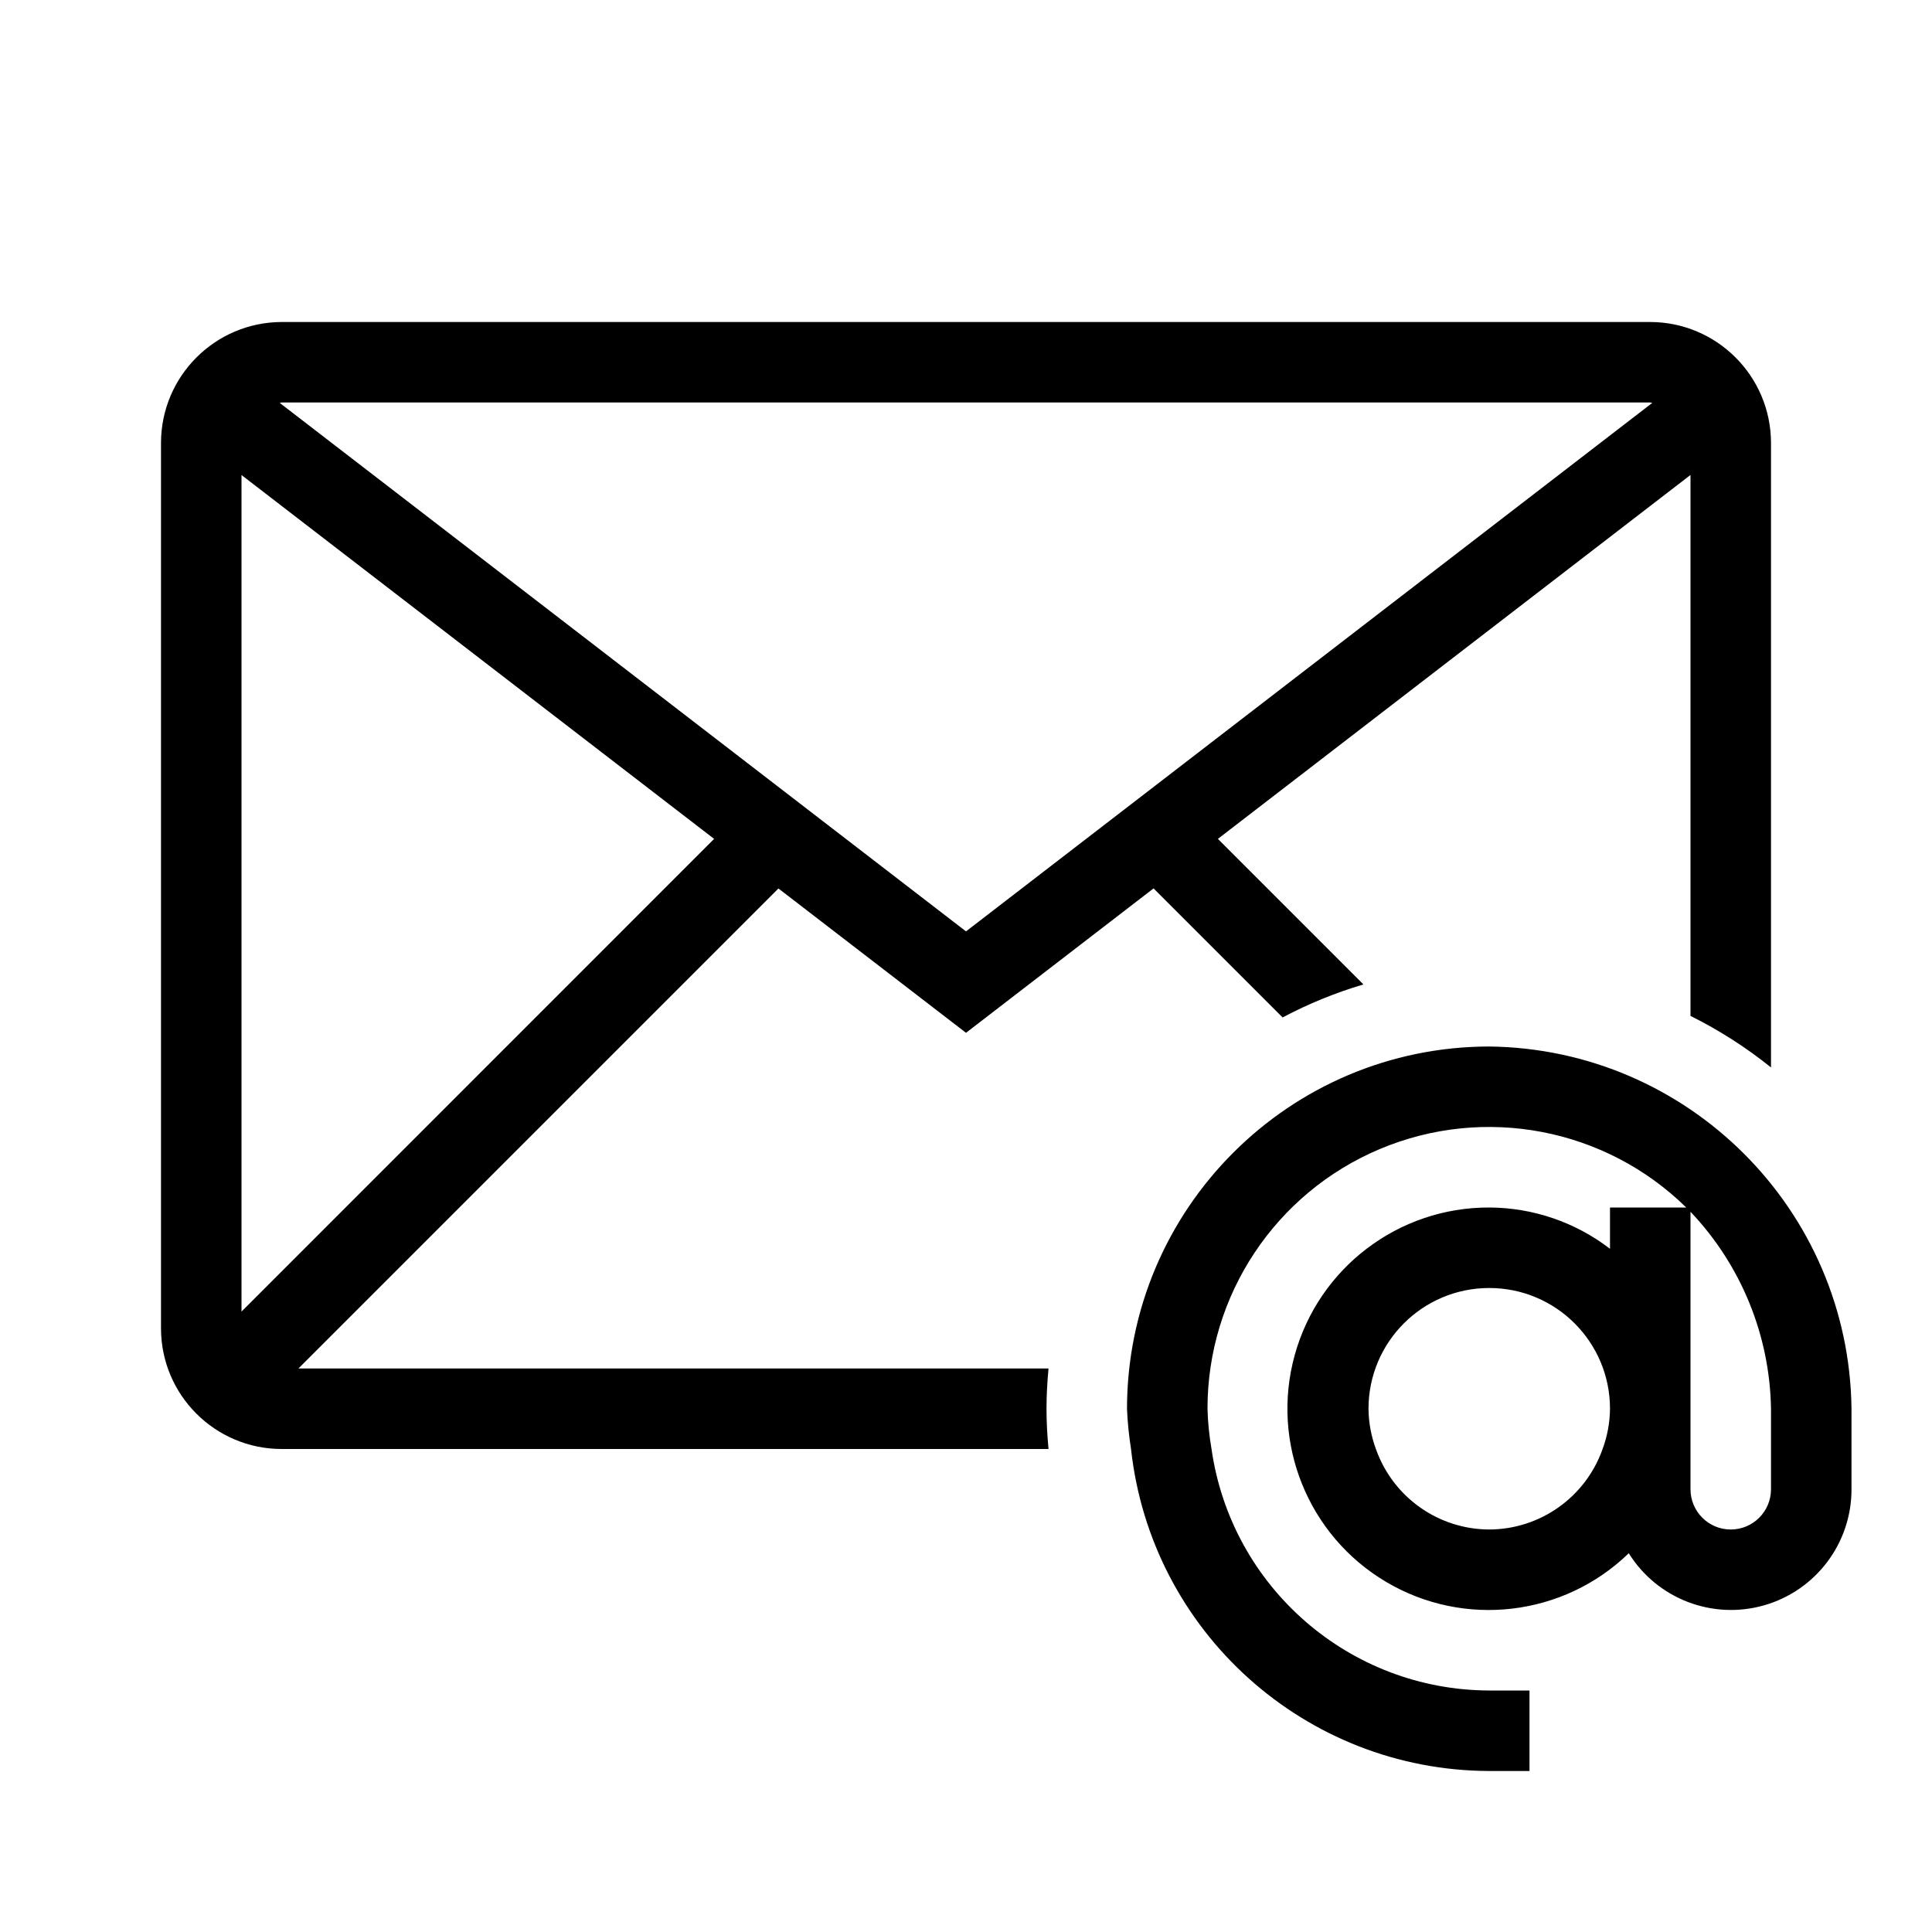
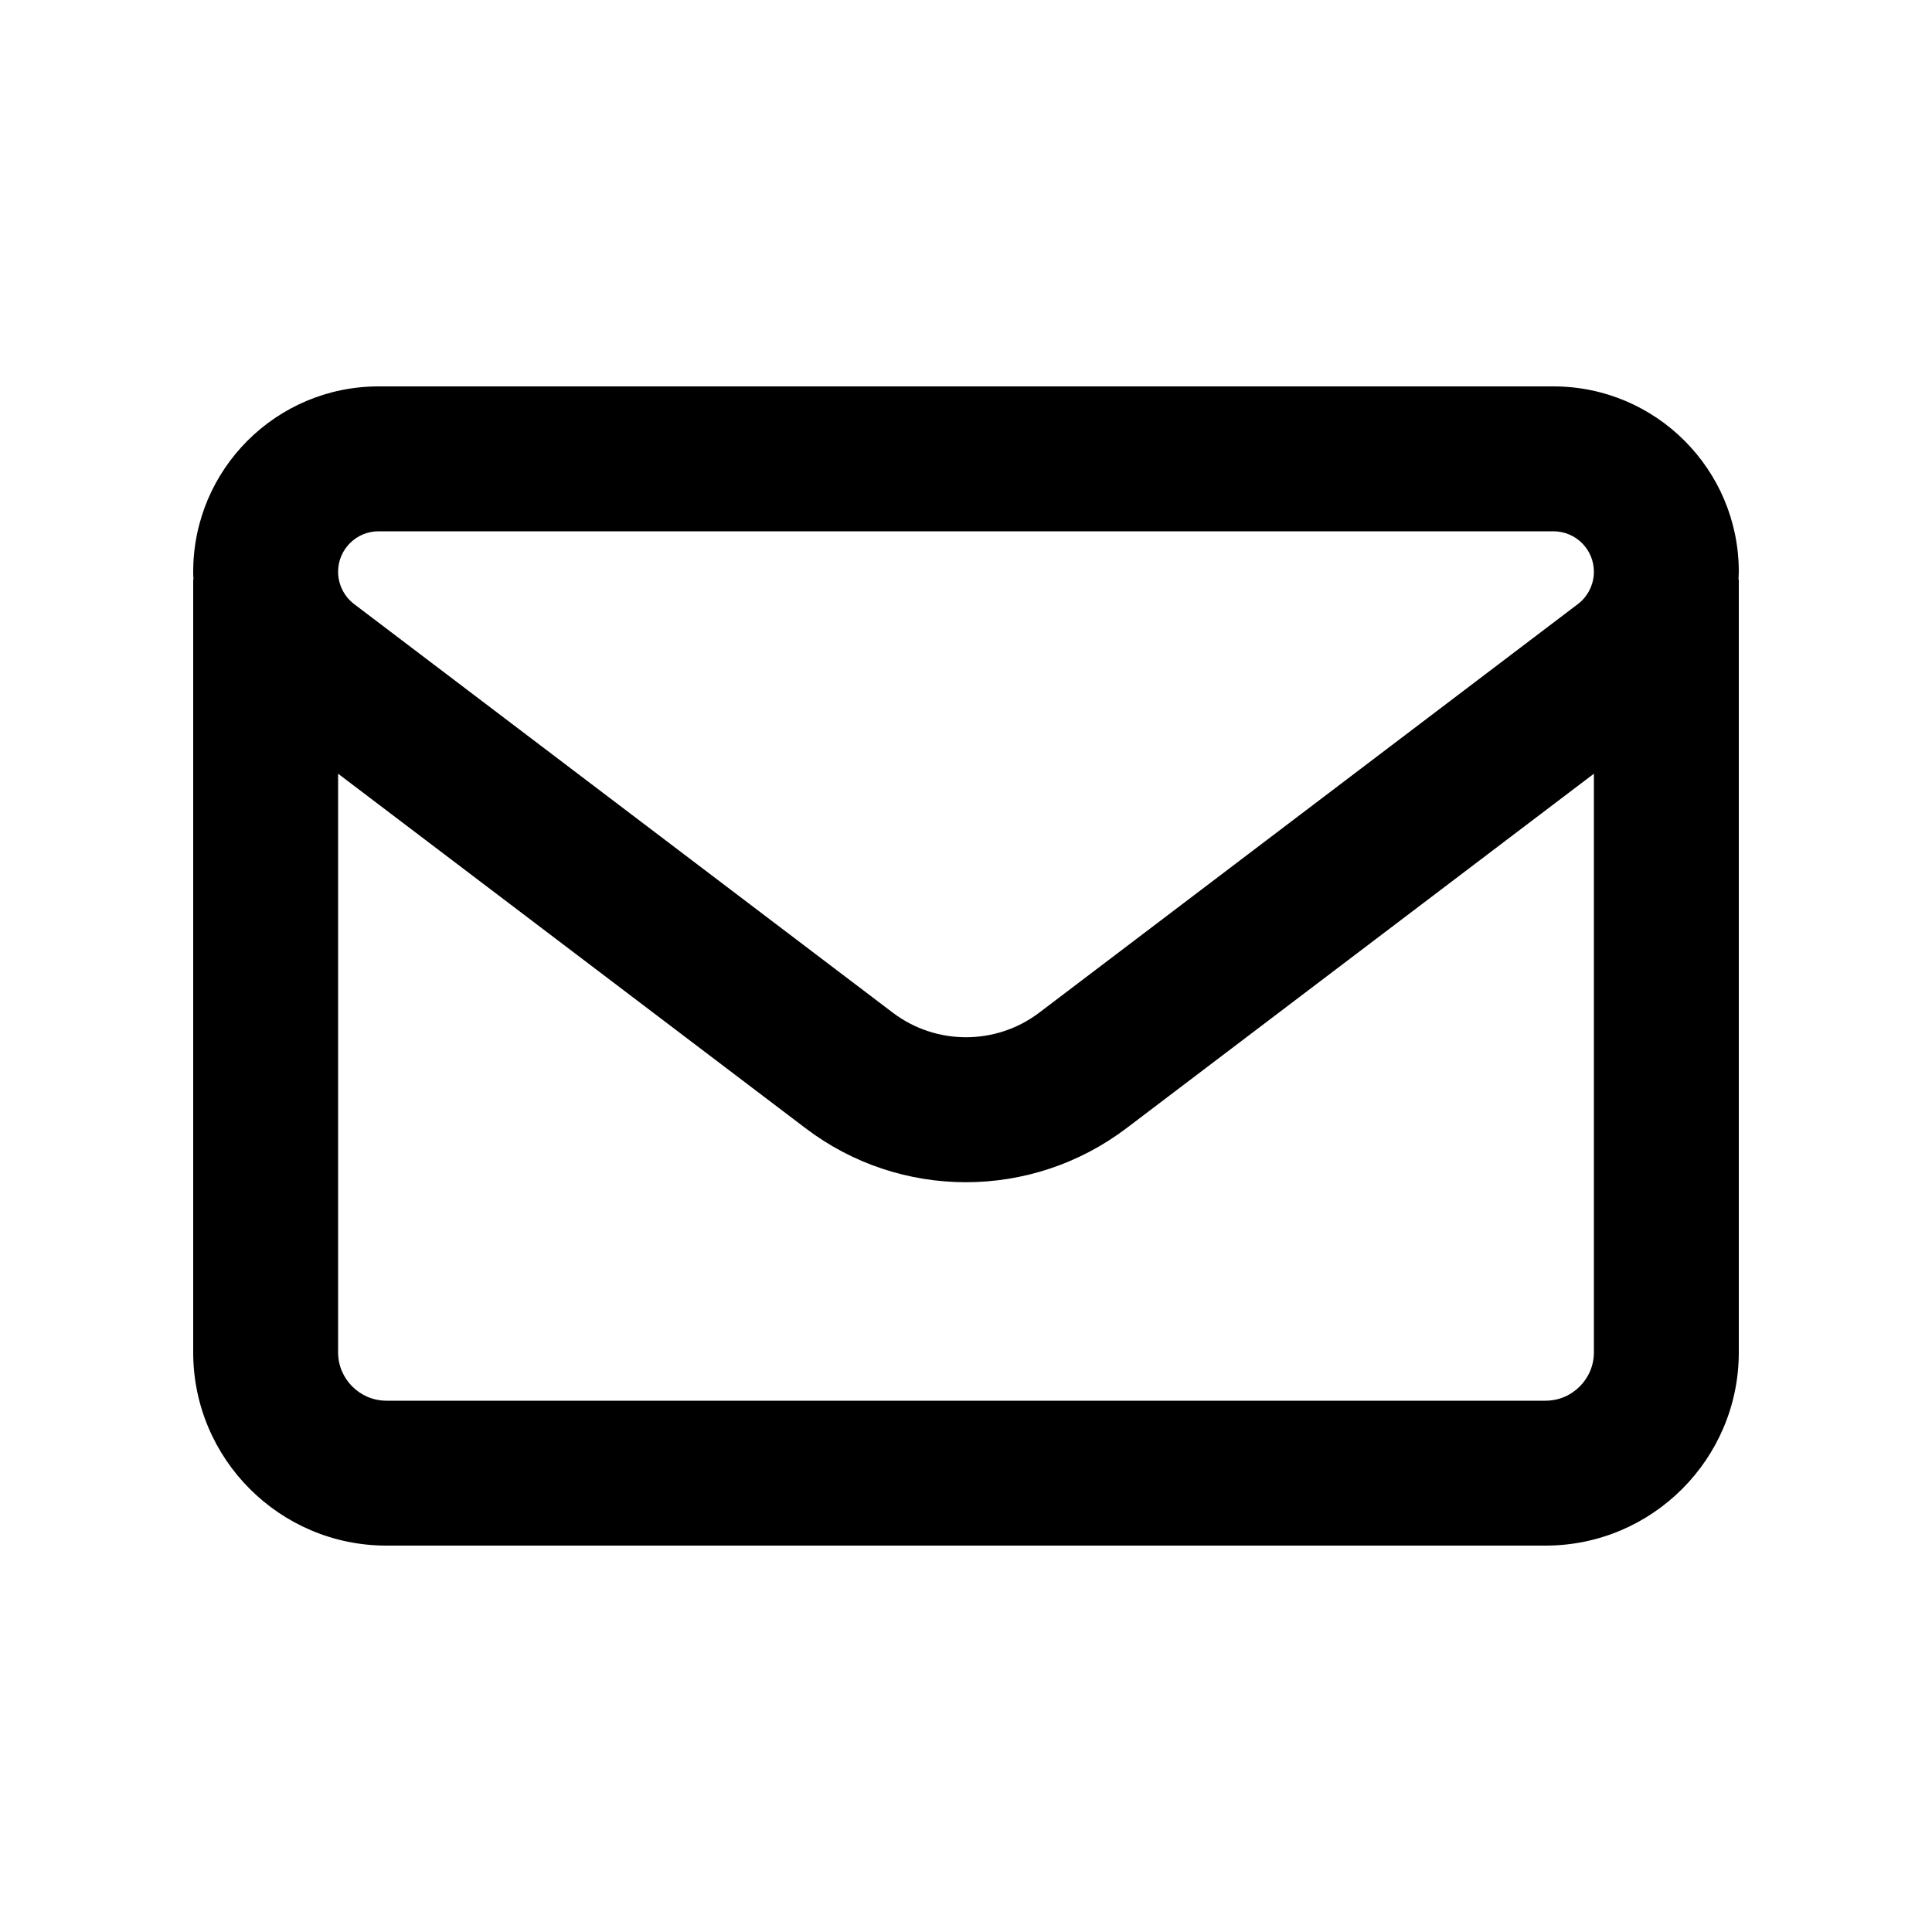
- <svg xmlns="http://www.w3.org/2000/svg" width="800px" height="800px" viewBox="0 0 24 24">
-   <path d="M13.025 17H3.707l5.963-5.963L12 12.83l2.33-1.794 1.603 1.603a5.463 5.463 0 0 1 1.004-.41l-1.808-1.808L21 5.9v6.72a5.514 5.514 0 0 1 1 .64V5.5A1.504 1.504 0 0 0 20.5 4h-17A1.504 1.504 0 0 0 2 5.5v11A1.5 1.5 0 0 0 3.5 18h9.525c-.015-.165-.025-.331-.025-.5s.01-.335.025-.5zM3 16.293V5.901l5.871 4.52zM20.5 5c.009 0 .016.005.025.005L12 11.57 3.475 5.005c.009 0 .016-.005.025-.005zm-2 8a4.505 4.505 0 0 0-4.5 4.5 4.403 4.403 0 0 0 .05.5 4.49 4.49 0 0 0 4.45 4h.5v-1h-.5a3.495 3.495 0 0 1-3.45-3 3.455 3.455 0 0 1-.05-.5 3.498 3.498 0 0 1 5.947-2.5H20v.513A2.476 2.476 0 0 0 18.5 15a2.5 2.5 0 1 0 1.733 4.295A1.497 1.497 0 0 0 23 18.5v-1a4.555 4.555 0 0 0-4.5-4.5zm0 6a1.498 1.498 0 0 1-1.408-1 1.483 1.483 0 0 1-.092-.5 1.5 1.5 0 0 1 3 0 1.483 1.483 0 0 1-.092.5 1.498 1.498 0 0 1-1.408 1zm3.5-.5a.5.5 0 0 1-1 0v-3.447a3.639 3.639 0 0 1 1 2.447z" />
-   <path fill="none" d="M0 0h24v24H0z" />
+ <svg xmlns="http://www.w3.org/2000/svg" viewBox="0 0 640 640">
+   <path d="M125.4 128C91.5 128 64 155.5 64 189.4C64 190.3 64 191.1 64.1 192L64 192L64 448C64 483.3 92.7 512 128 512L512 512C547.3 512 576 483.3 576 448L576 192L575.9 192C575.9 191.1 576 190.3 576 189.4C576 155.5 548.5 128 514.6 128L125.4 128zM528 256.3L528 448C528 456.8 520.8 464 512 464L128 464C119.2 464 112 456.8 112 448L112 256.3L266.8 373.7C298.2 397.6 341.7 397.6 373.2 373.7L528 256.3zM112 189.4C112 182 118 176 125.4 176L514.6 176C522 176 528 182 528 189.4C528 193.6 526 197.6 522.7 200.1L344.2 335.5C329.9 346.3 310.1 346.3 295.8 335.5L117.3 200.1C114 197.6 112 193.6 112 189.4z" />
</svg>
